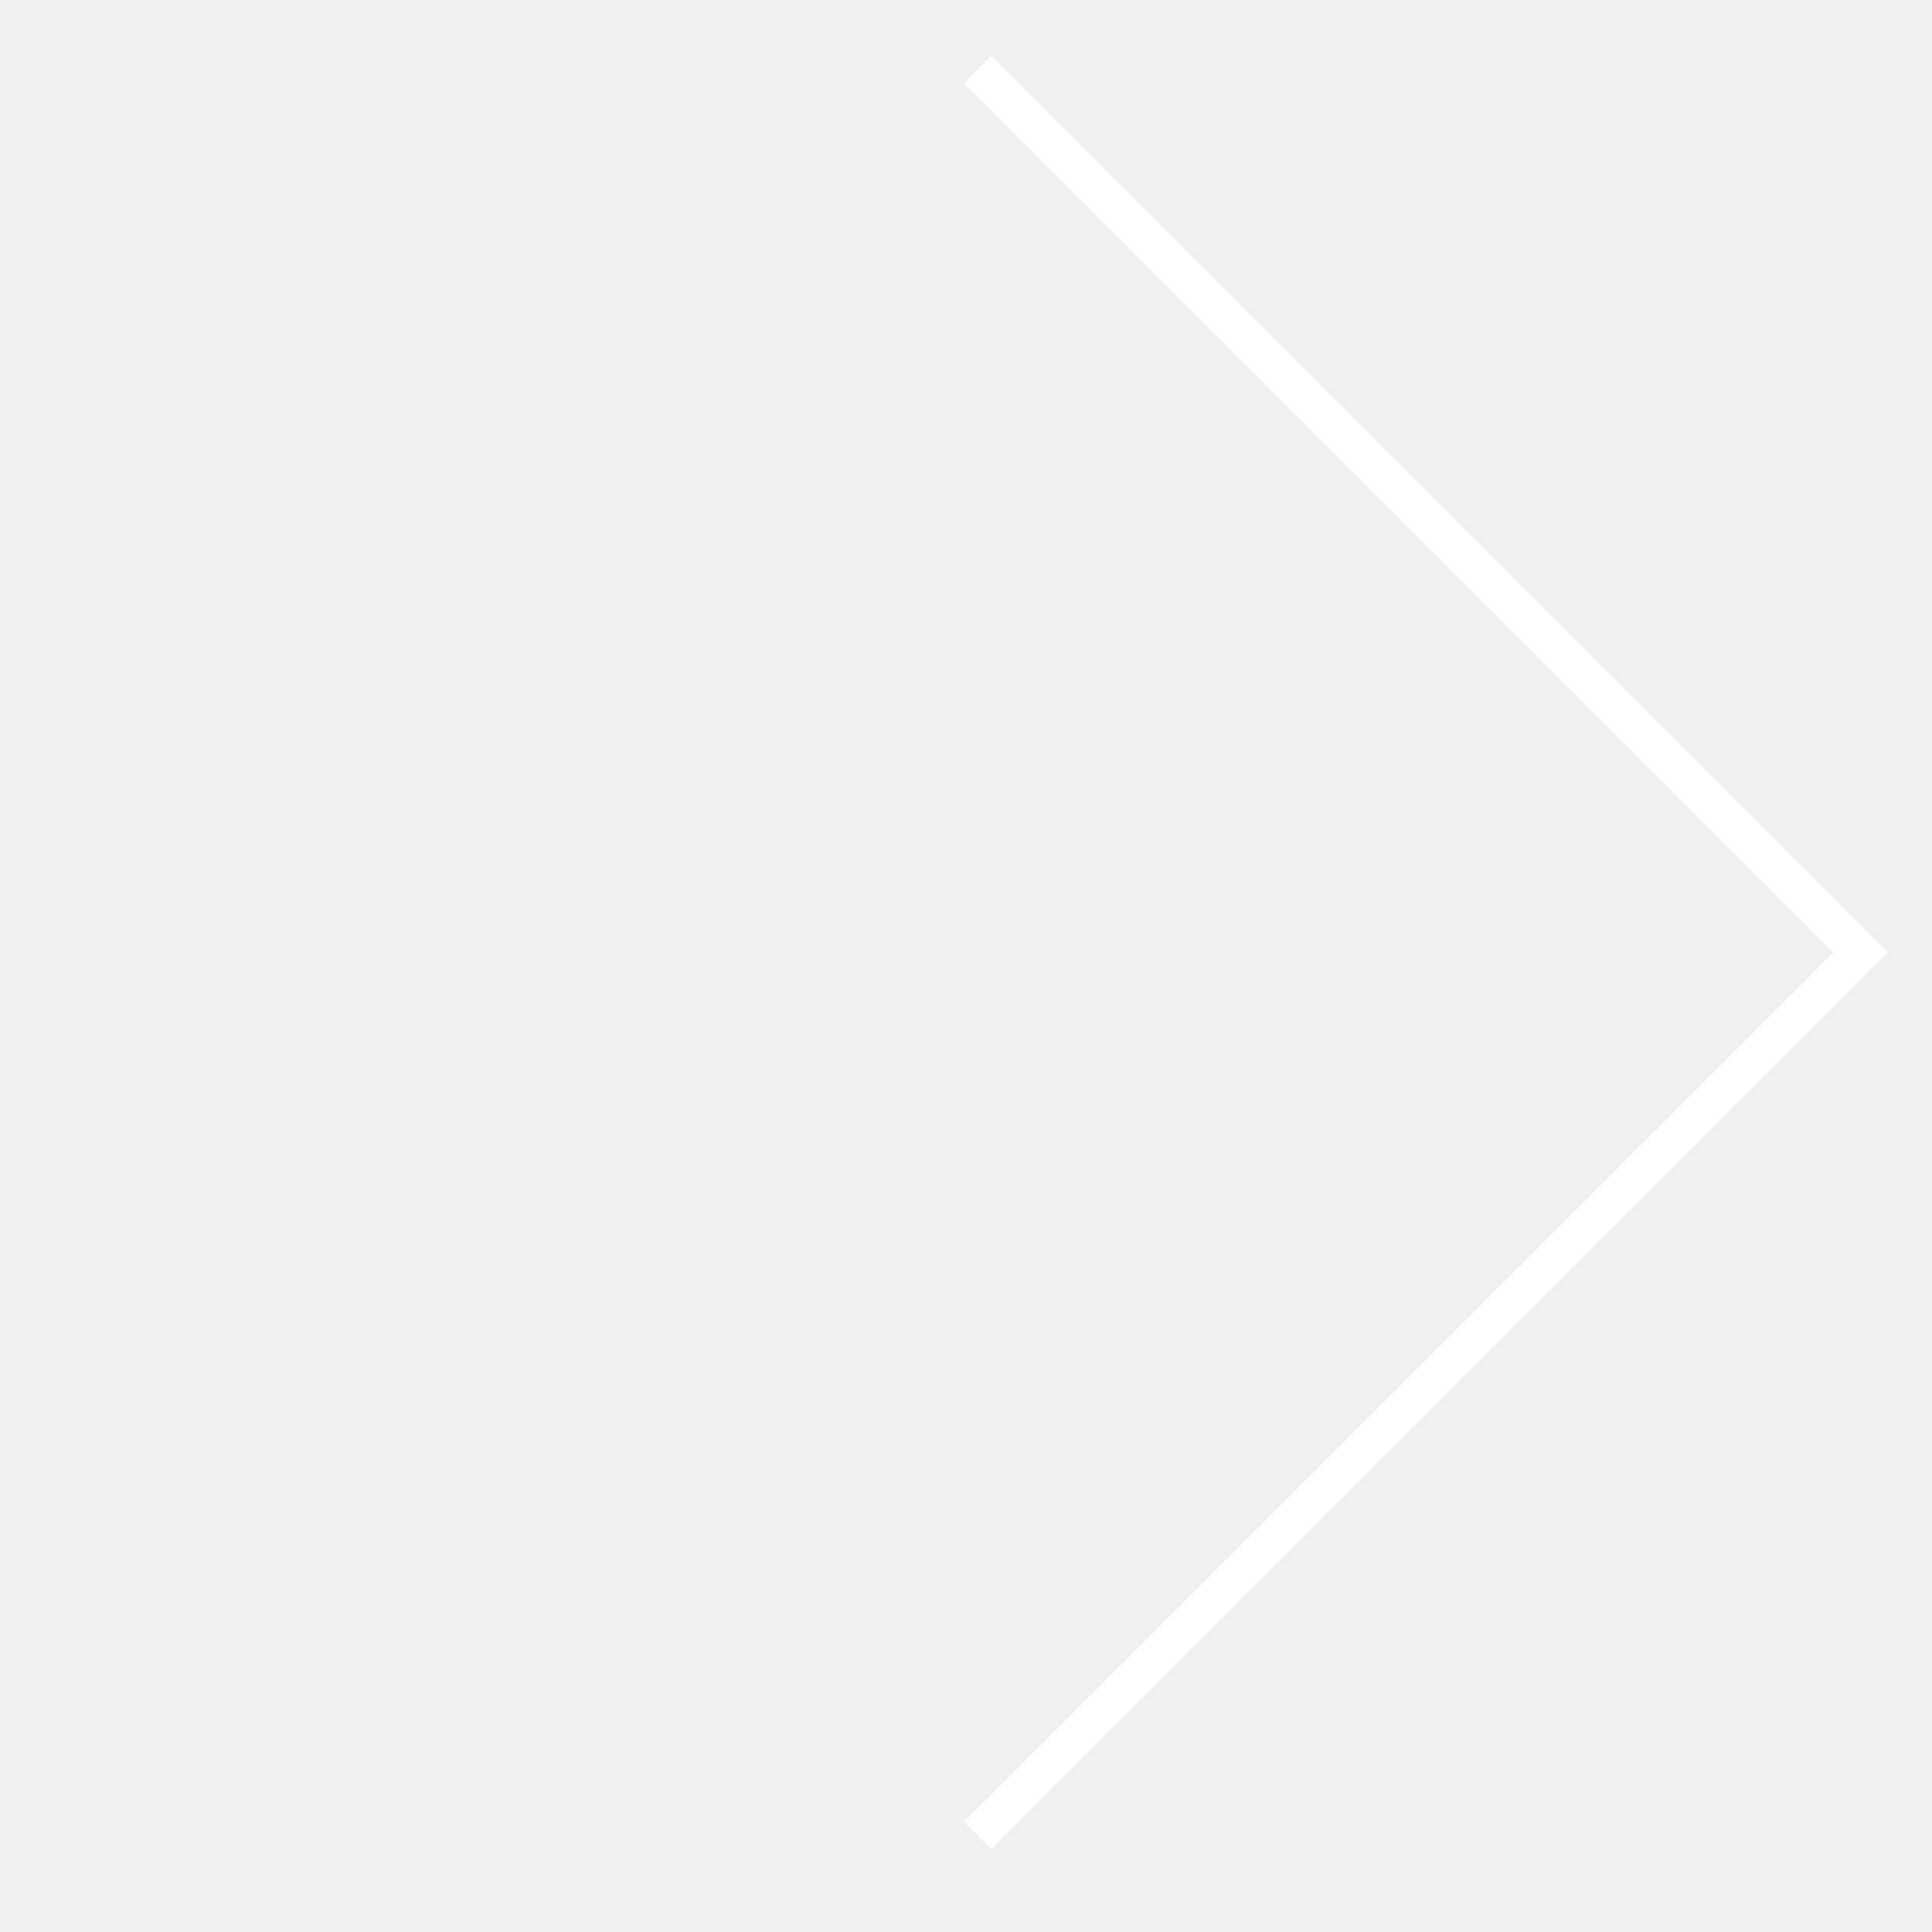
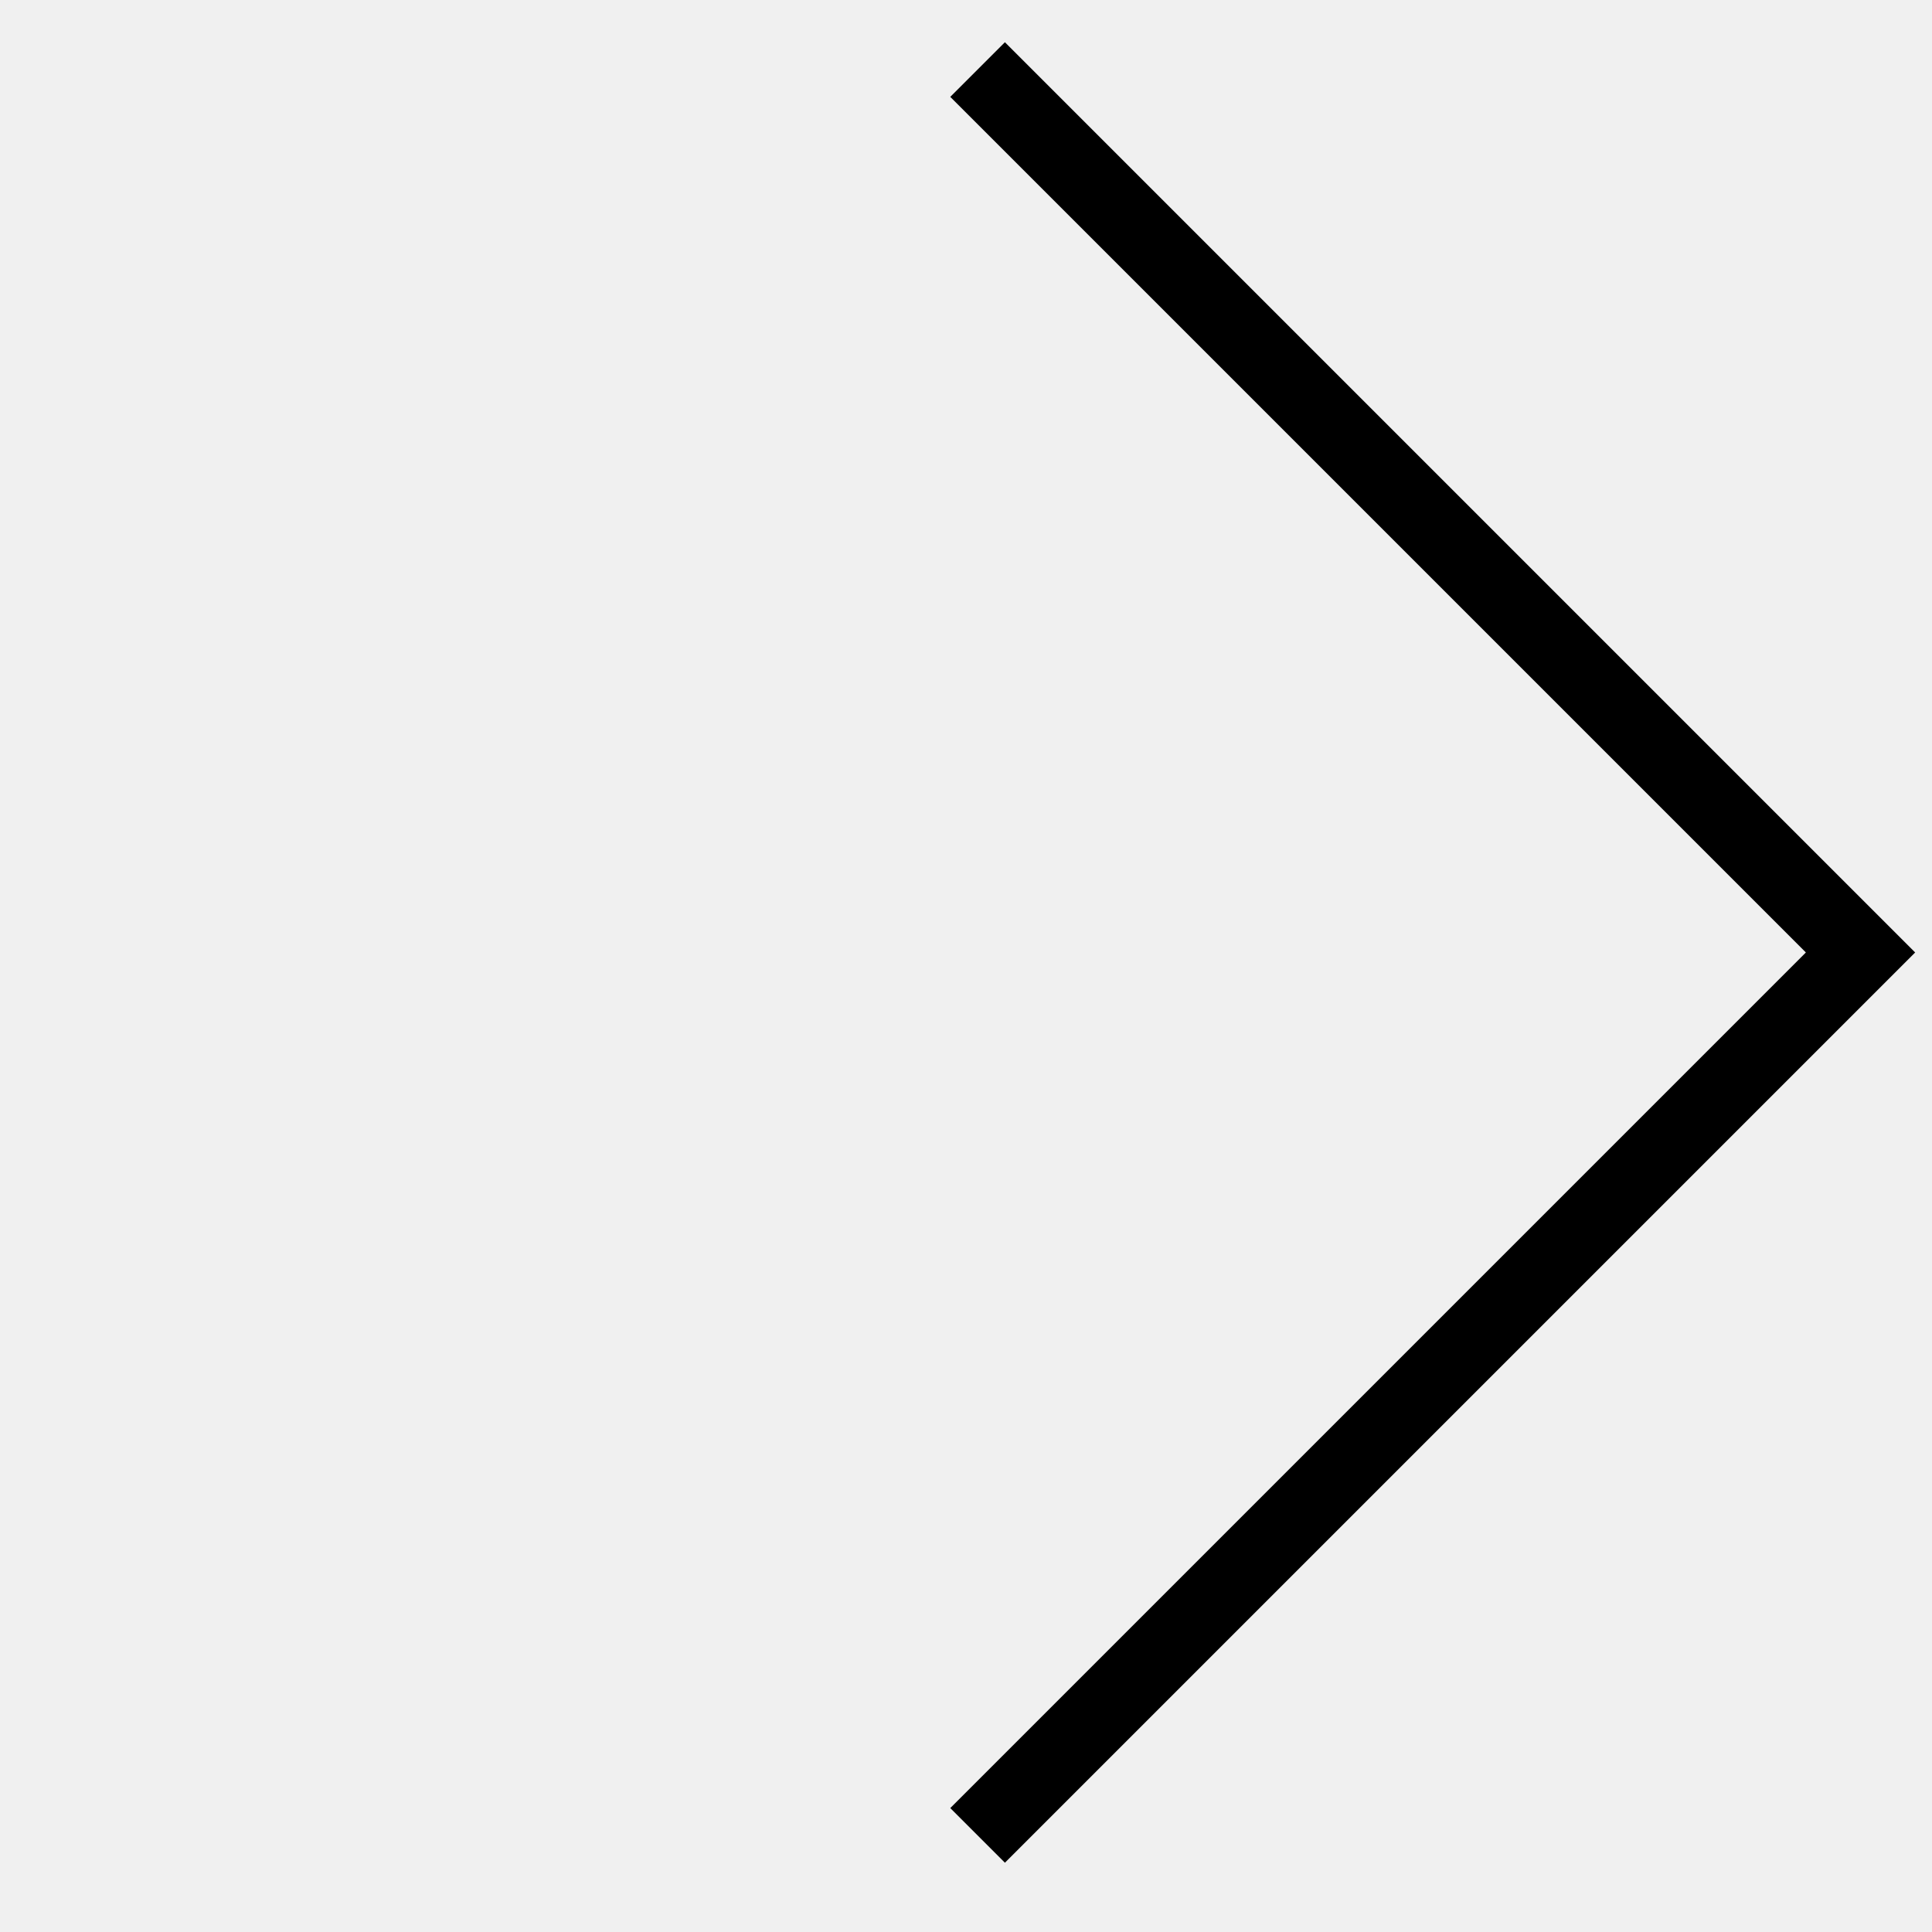
<svg xmlns="http://www.w3.org/2000/svg" version="1.1" id="Layer_1" x="0px" y="0px" viewBox="0 0 100 100" style="enable-background:new 0 0 100 100;" xml:space="preserve">
  <style type="text/css">
- 	.st0{fill:none;stroke:#FFFFFF;stroke-width:2;stroke-miterlimit:10;}
+ 	.st0{fill:none;stroke:#000000;stroke-width:4;stroke-miterlimit:10;}
</style>
  <polyline class="st0" points="50.6,3.6 96.3,49.3 50.6,95 " />
</svg>
